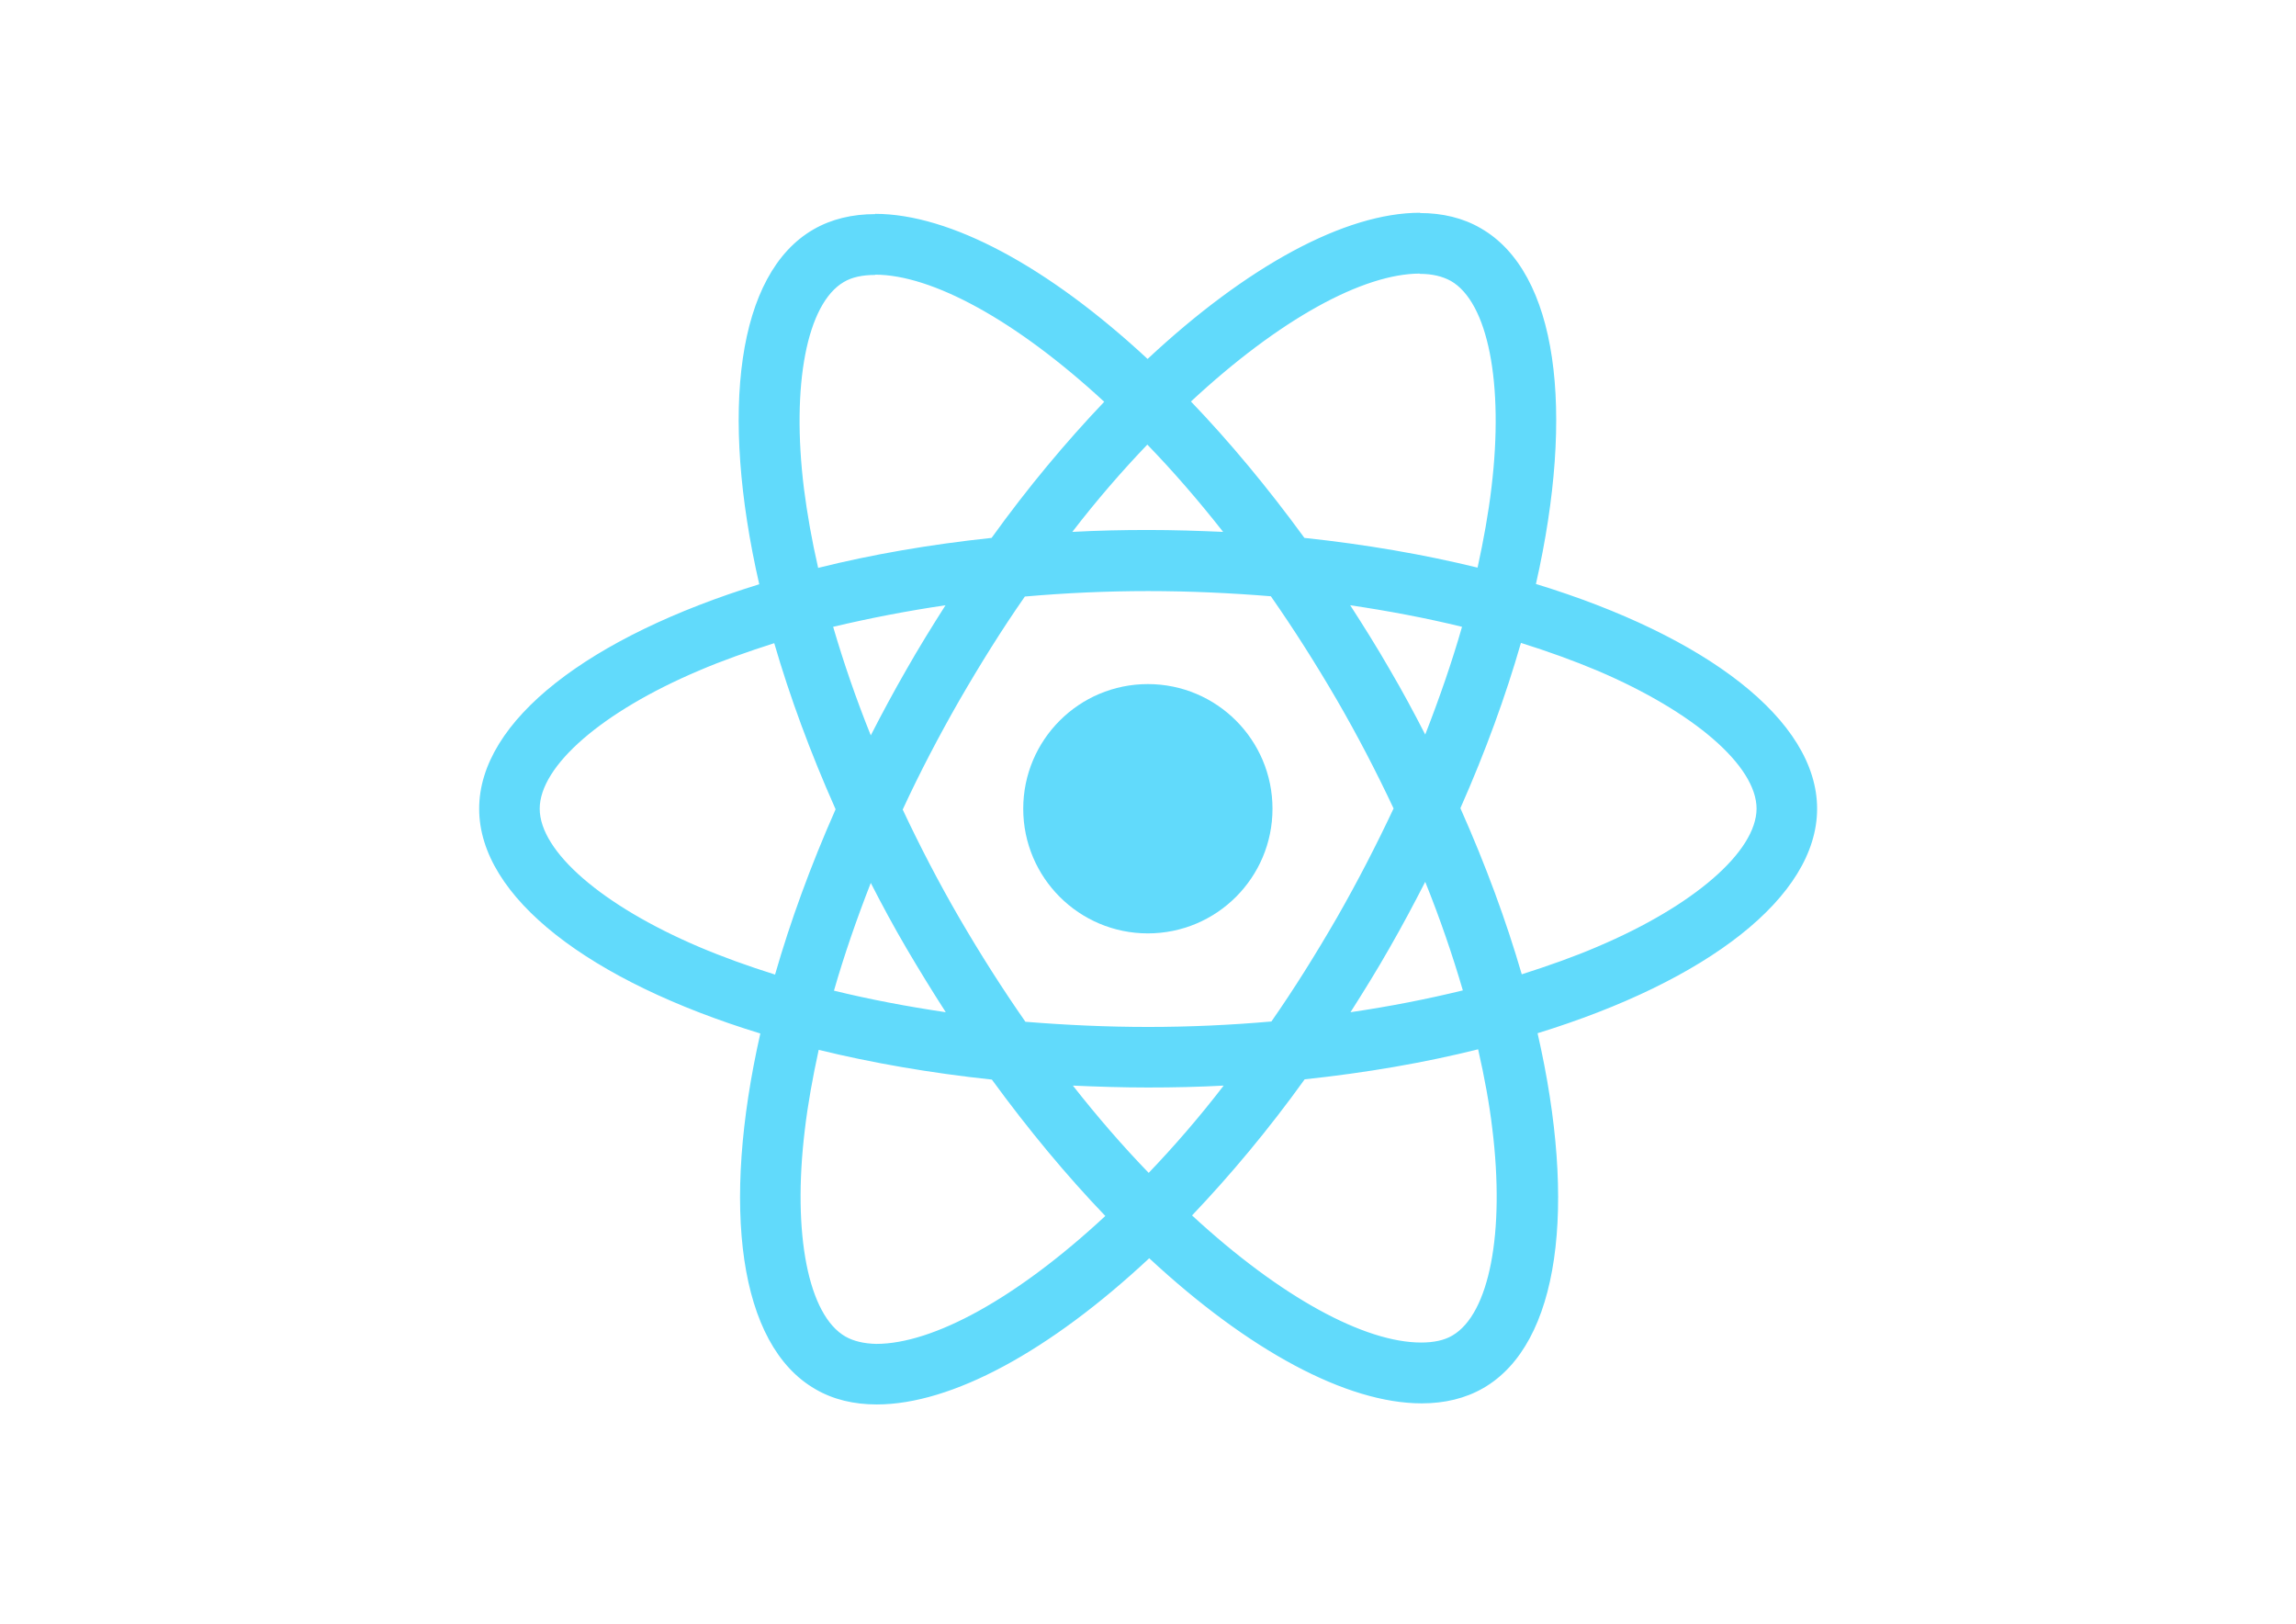
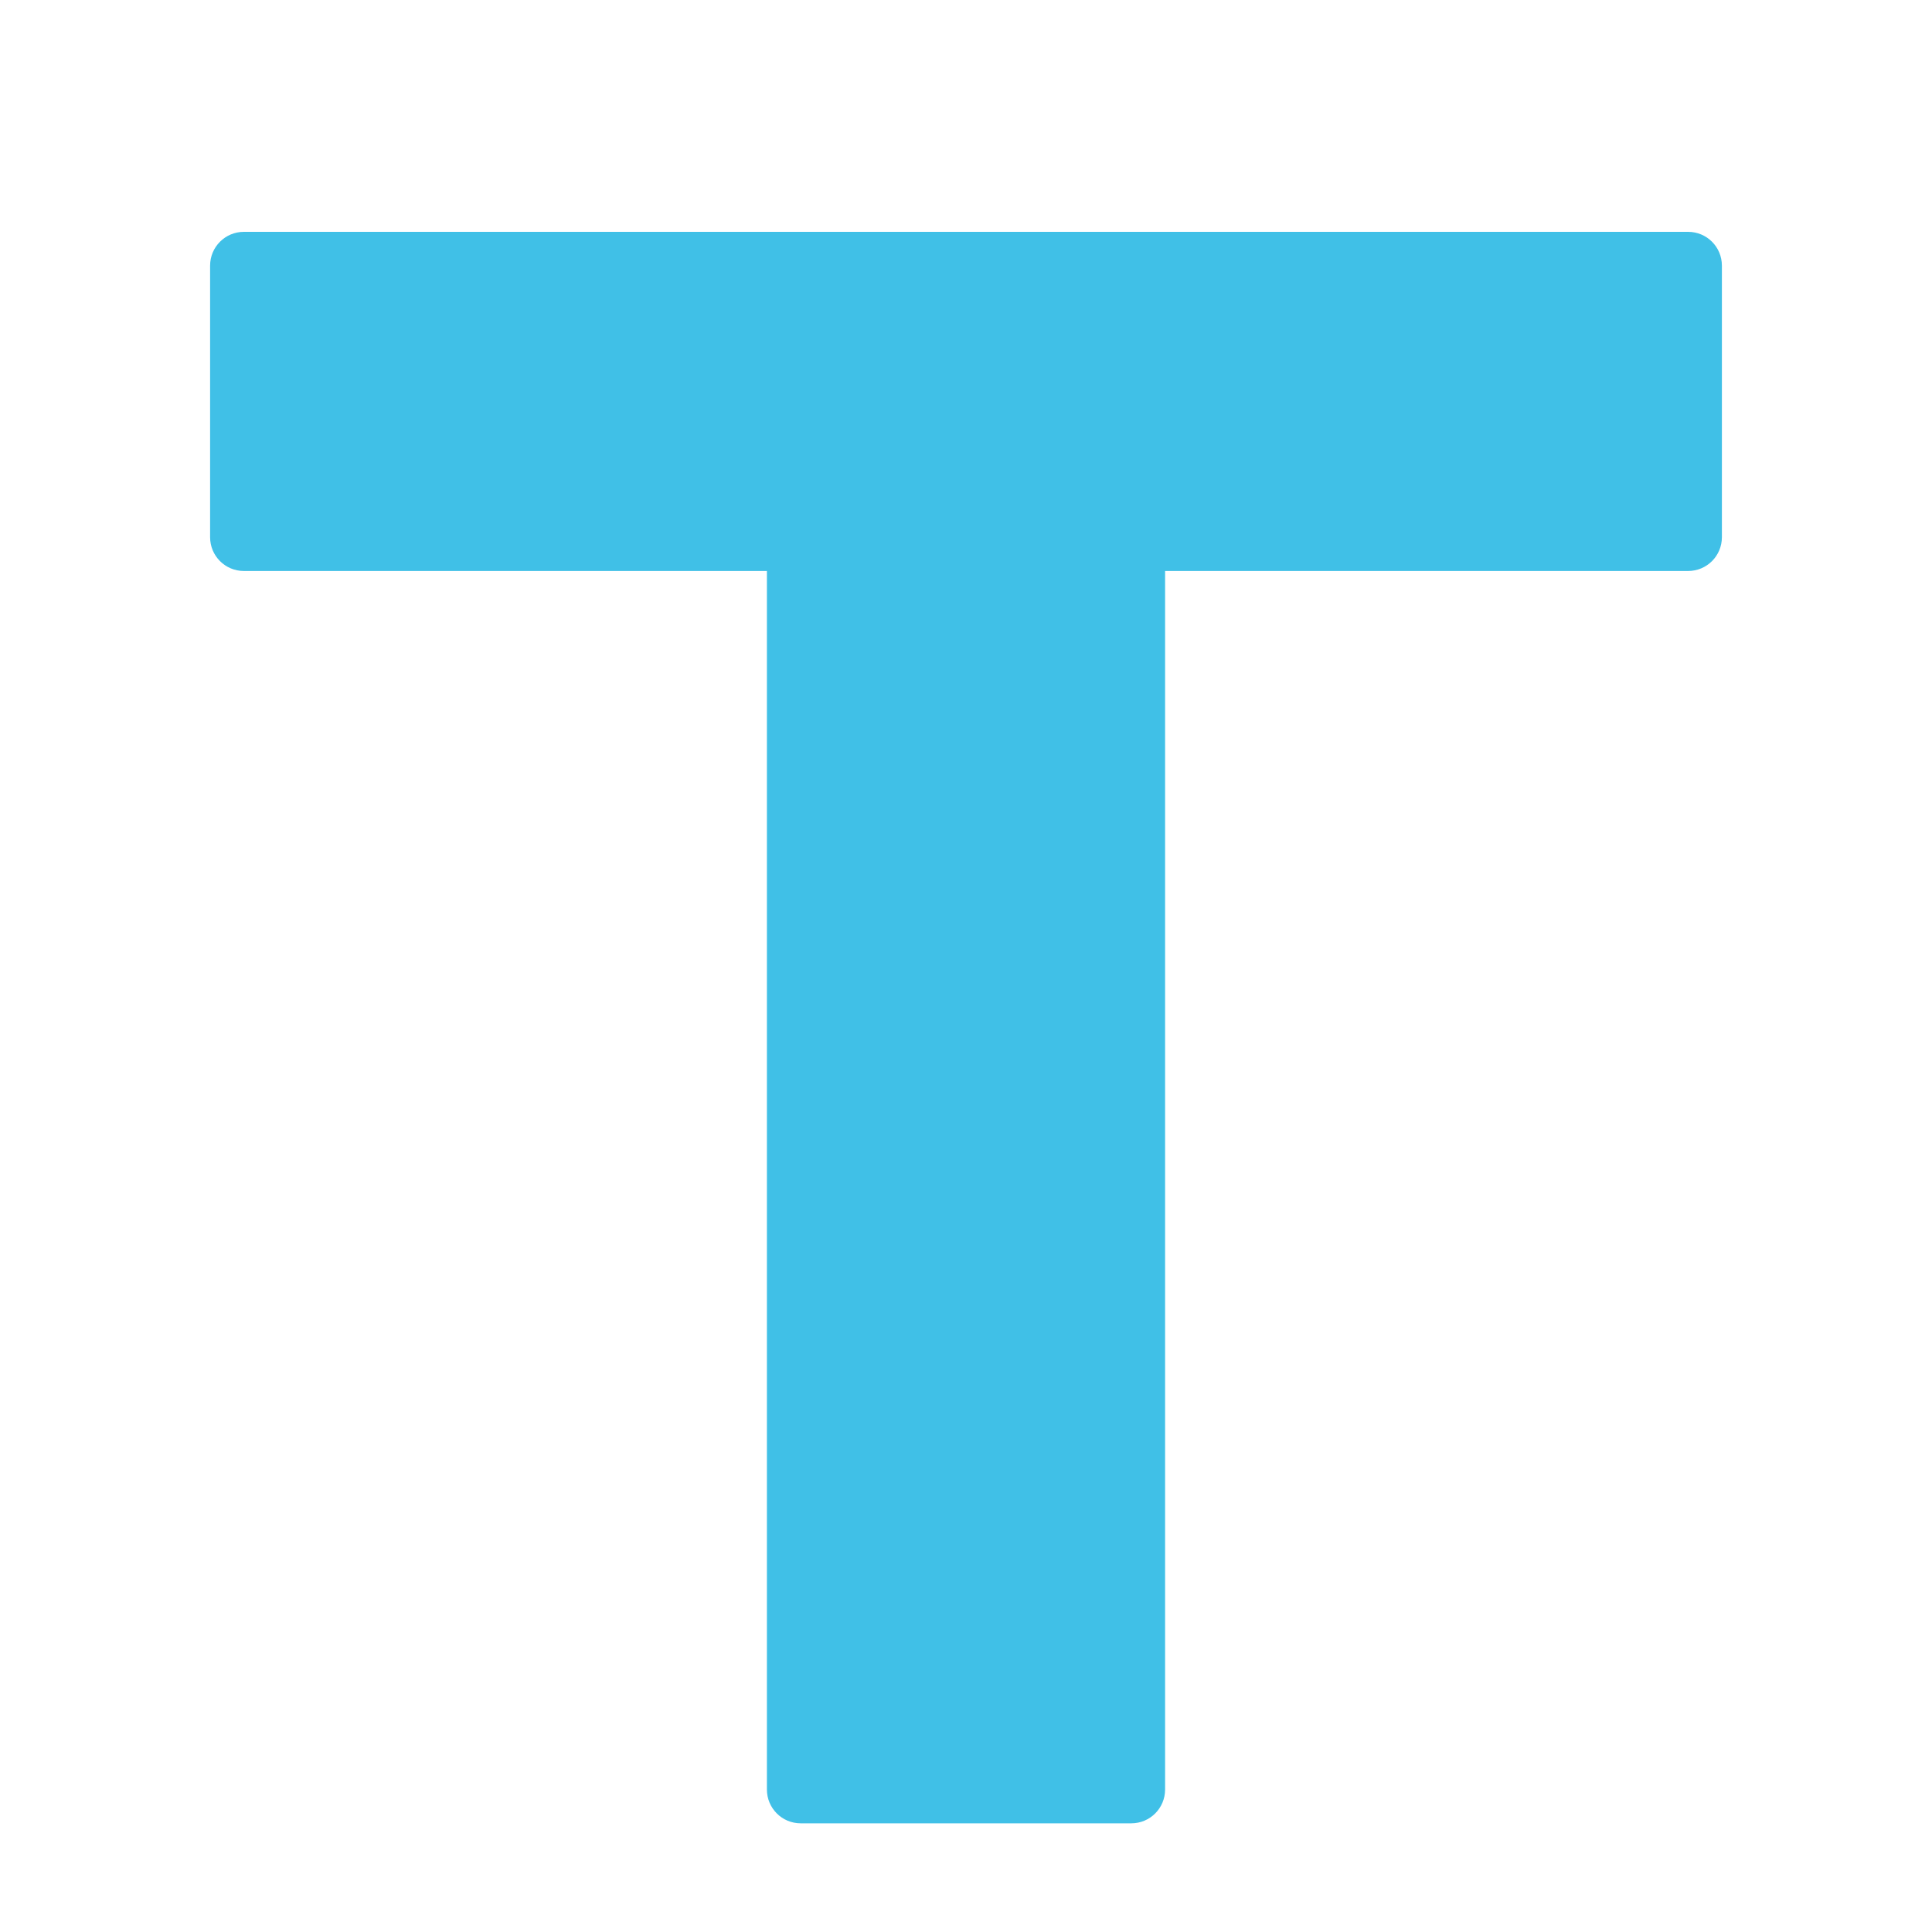
- <svg xmlns="http://www.w3.org/2000/svg" viewBox="0 0 841.9 595.3">
-   <g fill="#61DAFB">
-     <path d="M666.3 296.5c0-32.5-40.7-63.3-103.1-82.4 14.4-63.6 8-114.2-20.2-130.4-6.5-3.8-14.1-5.6-22.4-5.6v22.3c4.6 0 8.3.9 11.4 2.6 13.6 7.8 19.5 37.5 14.9 75.7-1.1 9.4-2.9 19.3-5.1 29.4-19.6-4.8-41-8.5-63.5-10.9-13.5-18.5-27.5-35.3-41.6-50 32.6-30.3 63.2-46.9 84-46.9V78c-27.5 0-63.5 19.6-99.9 53.6-36.4-33.8-72.4-53.2-99.9-53.2v22.3c20.7 0 51.4 16.5 84 46.6-14 14.7-28 31.4-41.3 49.9-22.6 2.4-44 6.1-63.6 11-2.3-10-4-19.7-5.2-29-4.7-38.2 1.1-67.9 14.6-75.8 3-1.8 6.9-2.6 11.5-2.6V78.5c-8.4 0-16 1.8-22.6 5.6-28.1 16.2-34.4 66.7-19.9 130.1-62.2 19.2-102.7 49.9-102.7 82.3 0 32.5 40.7 63.3 103.1 82.4-14.4 63.6-8 114.2 20.2 130.4 6.5 3.8 14.1 5.6 22.5 5.6 27.5 0 63.5-19.6 99.9-53.6 36.4 33.8 72.4 53.2 99.9 53.2 8.4 0 16-1.8 22.6-5.6 28.1-16.2 34.4-66.7 19.9-130.1 62-19.1 102.5-49.9 102.5-82.3zm-130.2-66.7c-3.7 12.9-8.3 26.2-13.5 39.5-4.1-8-8.4-16-13.1-24-4.6-8-9.5-15.8-14.4-23.4 14.2 2.1 27.9 4.7 41 7.9zm-45.8 106.5c-7.8 13.5-15.8 26.3-24.1 38.2-14.9 1.3-30 2-45.2 2-15.1 0-30.2-.7-45-1.9-8.3-11.9-16.4-24.6-24.2-38-7.6-13.1-14.5-26.4-20.8-39.8 6.2-13.4 13.2-26.8 20.7-39.9 7.8-13.5 15.8-26.3 24.1-38.2 14.9-1.3 30-2 45.2-2 15.1 0 30.2.7 45 1.9 8.3 11.9 16.4 24.6 24.2 38 7.6 13.1 14.5 26.4 20.8 39.8-6.3 13.4-13.2 26.8-20.7 39.9zm32.3-13c5.4 13.4 10 26.8 13.8 39.8-13.1 3.2-26.9 5.9-41.2 8 4.9-7.7 9.8-15.6 14.4-23.7 4.6-8 8.9-16.1 13-24.1zM421.2 430c-9.3-9.6-18.6-20.3-27.8-32 9 .4 18.2.7 27.5.7 9.4 0 18.7-.2 27.8-.7-9 11.7-18.3 22.4-27.5 32zm-74.4-58.9c-14.2-2.1-27.9-4.7-41-7.9 3.7-12.9 8.3-26.2 13.5-39.5 4.1 8 8.4 16 13.1 24 4.7 8 9.5 15.8 14.4 23.4zM420.7 163c9.3 9.6 18.6 20.3 27.8 32-9-.4-18.2-.7-27.5-.7-9.4 0-18.7.2-27.8.7 9-11.7 18.3-22.4 27.5-32zm-74 58.9c-4.9 7.7-9.8 15.6-14.4 23.7-4.6 8-8.9 16-13 24-5.4-13.4-10-26.8-13.8-39.8 13.1-3.1 26.9-5.8 41.2-7.9zm-90.5 125.2c-35.4-15.1-58.3-34.9-58.3-50.6 0-15.7 22.9-35.6 58.3-50.6 8.6-3.7 18-7 27.7-10.1 5.7 19.6 13.2 40 22.5 60.9-9.2 20.8-16.6 41.1-22.2 60.6-9.9-3.1-19.3-6.5-28-10.2zM310 490c-13.6-7.8-19.5-37.5-14.9-75.7 1.1-9.4 2.9-19.3 5.1-29.4 19.6 4.8 41 8.5 63.5 10.9 13.5 18.5 27.5 35.3 41.6 50-32.6 30.3-63.2 46.9-84 46.9-4.5-.1-8.3-1-11.3-2.7zm237.2-76.2c4.7 38.2-1.1 67.9-14.6 75.8-3 1.8-6.9 2.6-11.5 2.6-20.7 0-51.4-16.5-84-46.6 14-14.7 28-31.4 41.3-49.9 22.6-2.4 44-6.1 63.6-11 2.3 10.1 4.1 19.8 5.2 29.1zm38.5-66.7c-8.6 3.7-18 7-27.7 10.1-5.7-19.6-13.2-40-22.5-60.9 9.2-20.8 16.6-41.1 22.2-60.6 9.9 3.1 19.3 6.5 28.1 10.2 35.4 15.1 58.3 34.9 58.3 50.6-.1 15.7-23 35.6-58.4 50.6zM320.8 78.4z" />
-     <circle cx="420.9" cy="296.5" r="45.7" />
-     <path d="M520.5 78.1z" />
-   </g>
+ <svg xmlns="http://www.w3.org/2000/svg" width="40px" height="40px" viewBox="0 0 128 128" aria-hidden="true" role="img" class="iconify iconify--noto" preserveAspectRatio="xMidYMid meet">
+   <path d="M111.84 15.36H16.16c-1.24 0-2.24 1-2.24 2.24v17.99c0 1.24 1 2.24 2.24 2.24h34.65v80.73c0 1.24 1 2.24 2.24 2.24h21.9c1.24 0 2.24-1 2.24-2.24V37.83h34.65c1.24 0 2.24-1 2.24-2.24V17.6c0-1.24-1-2.24-2.24-2.24z" fill="#40C0E7" />
</svg>
